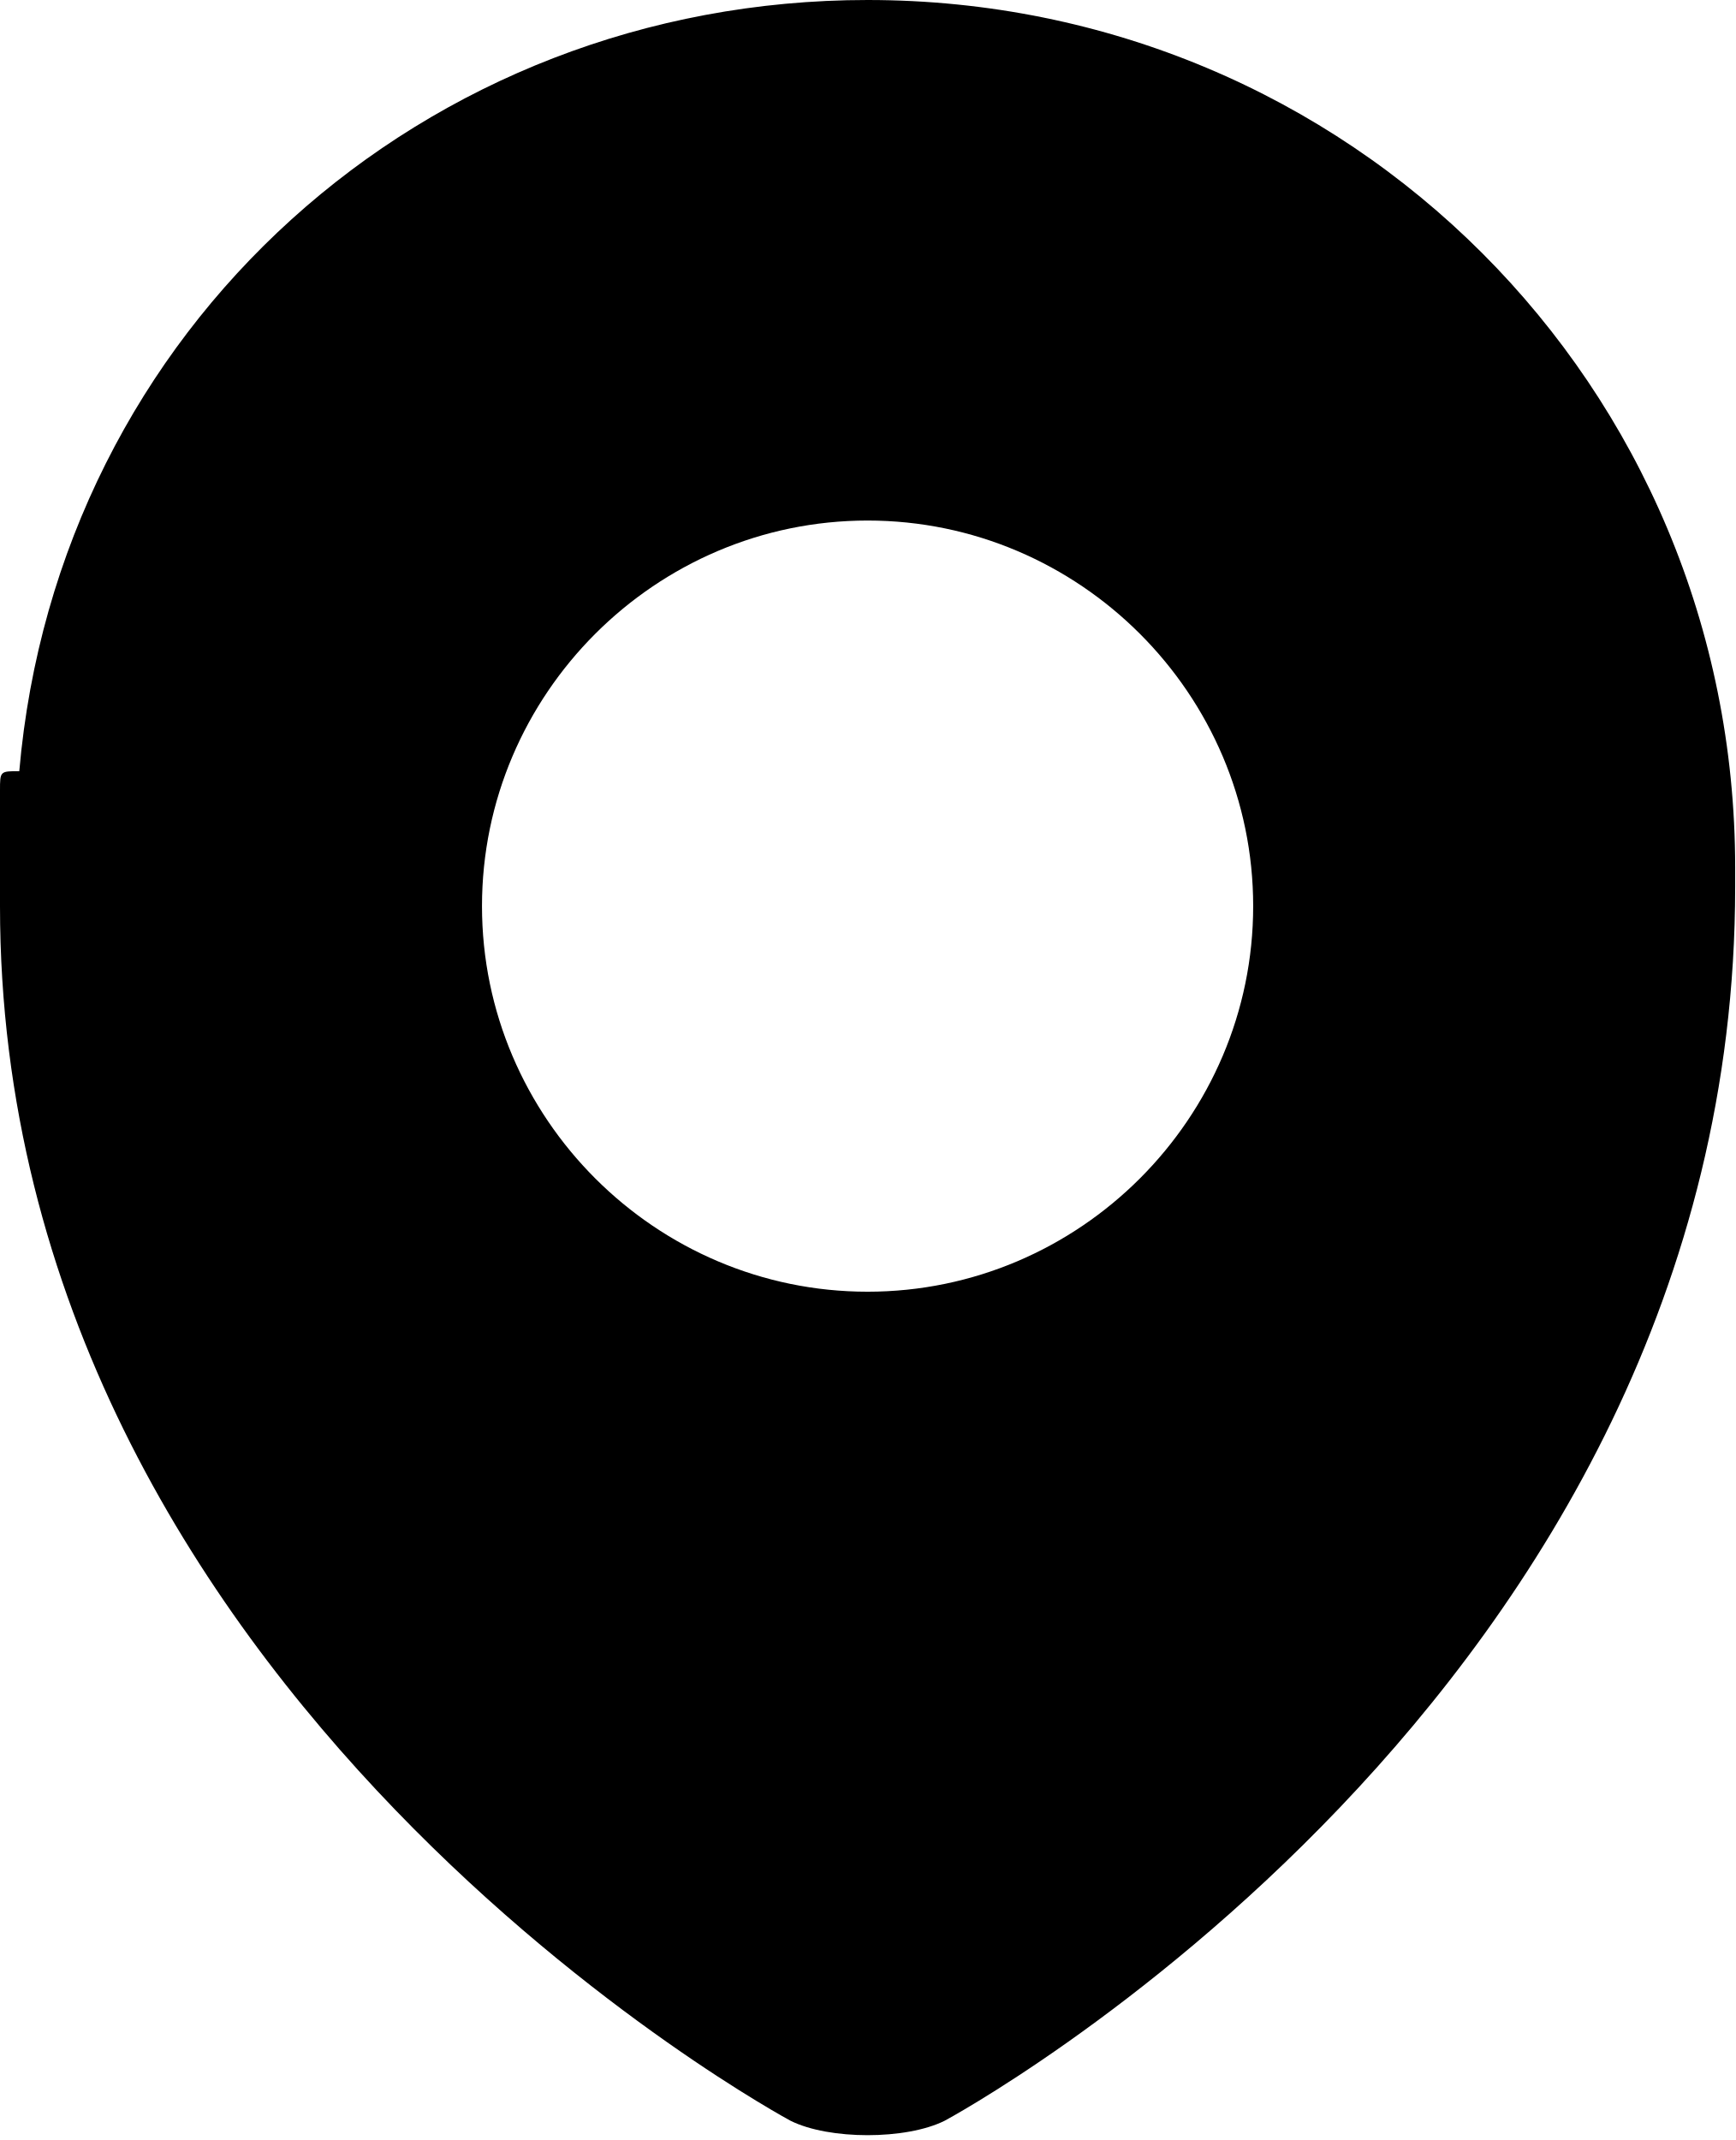
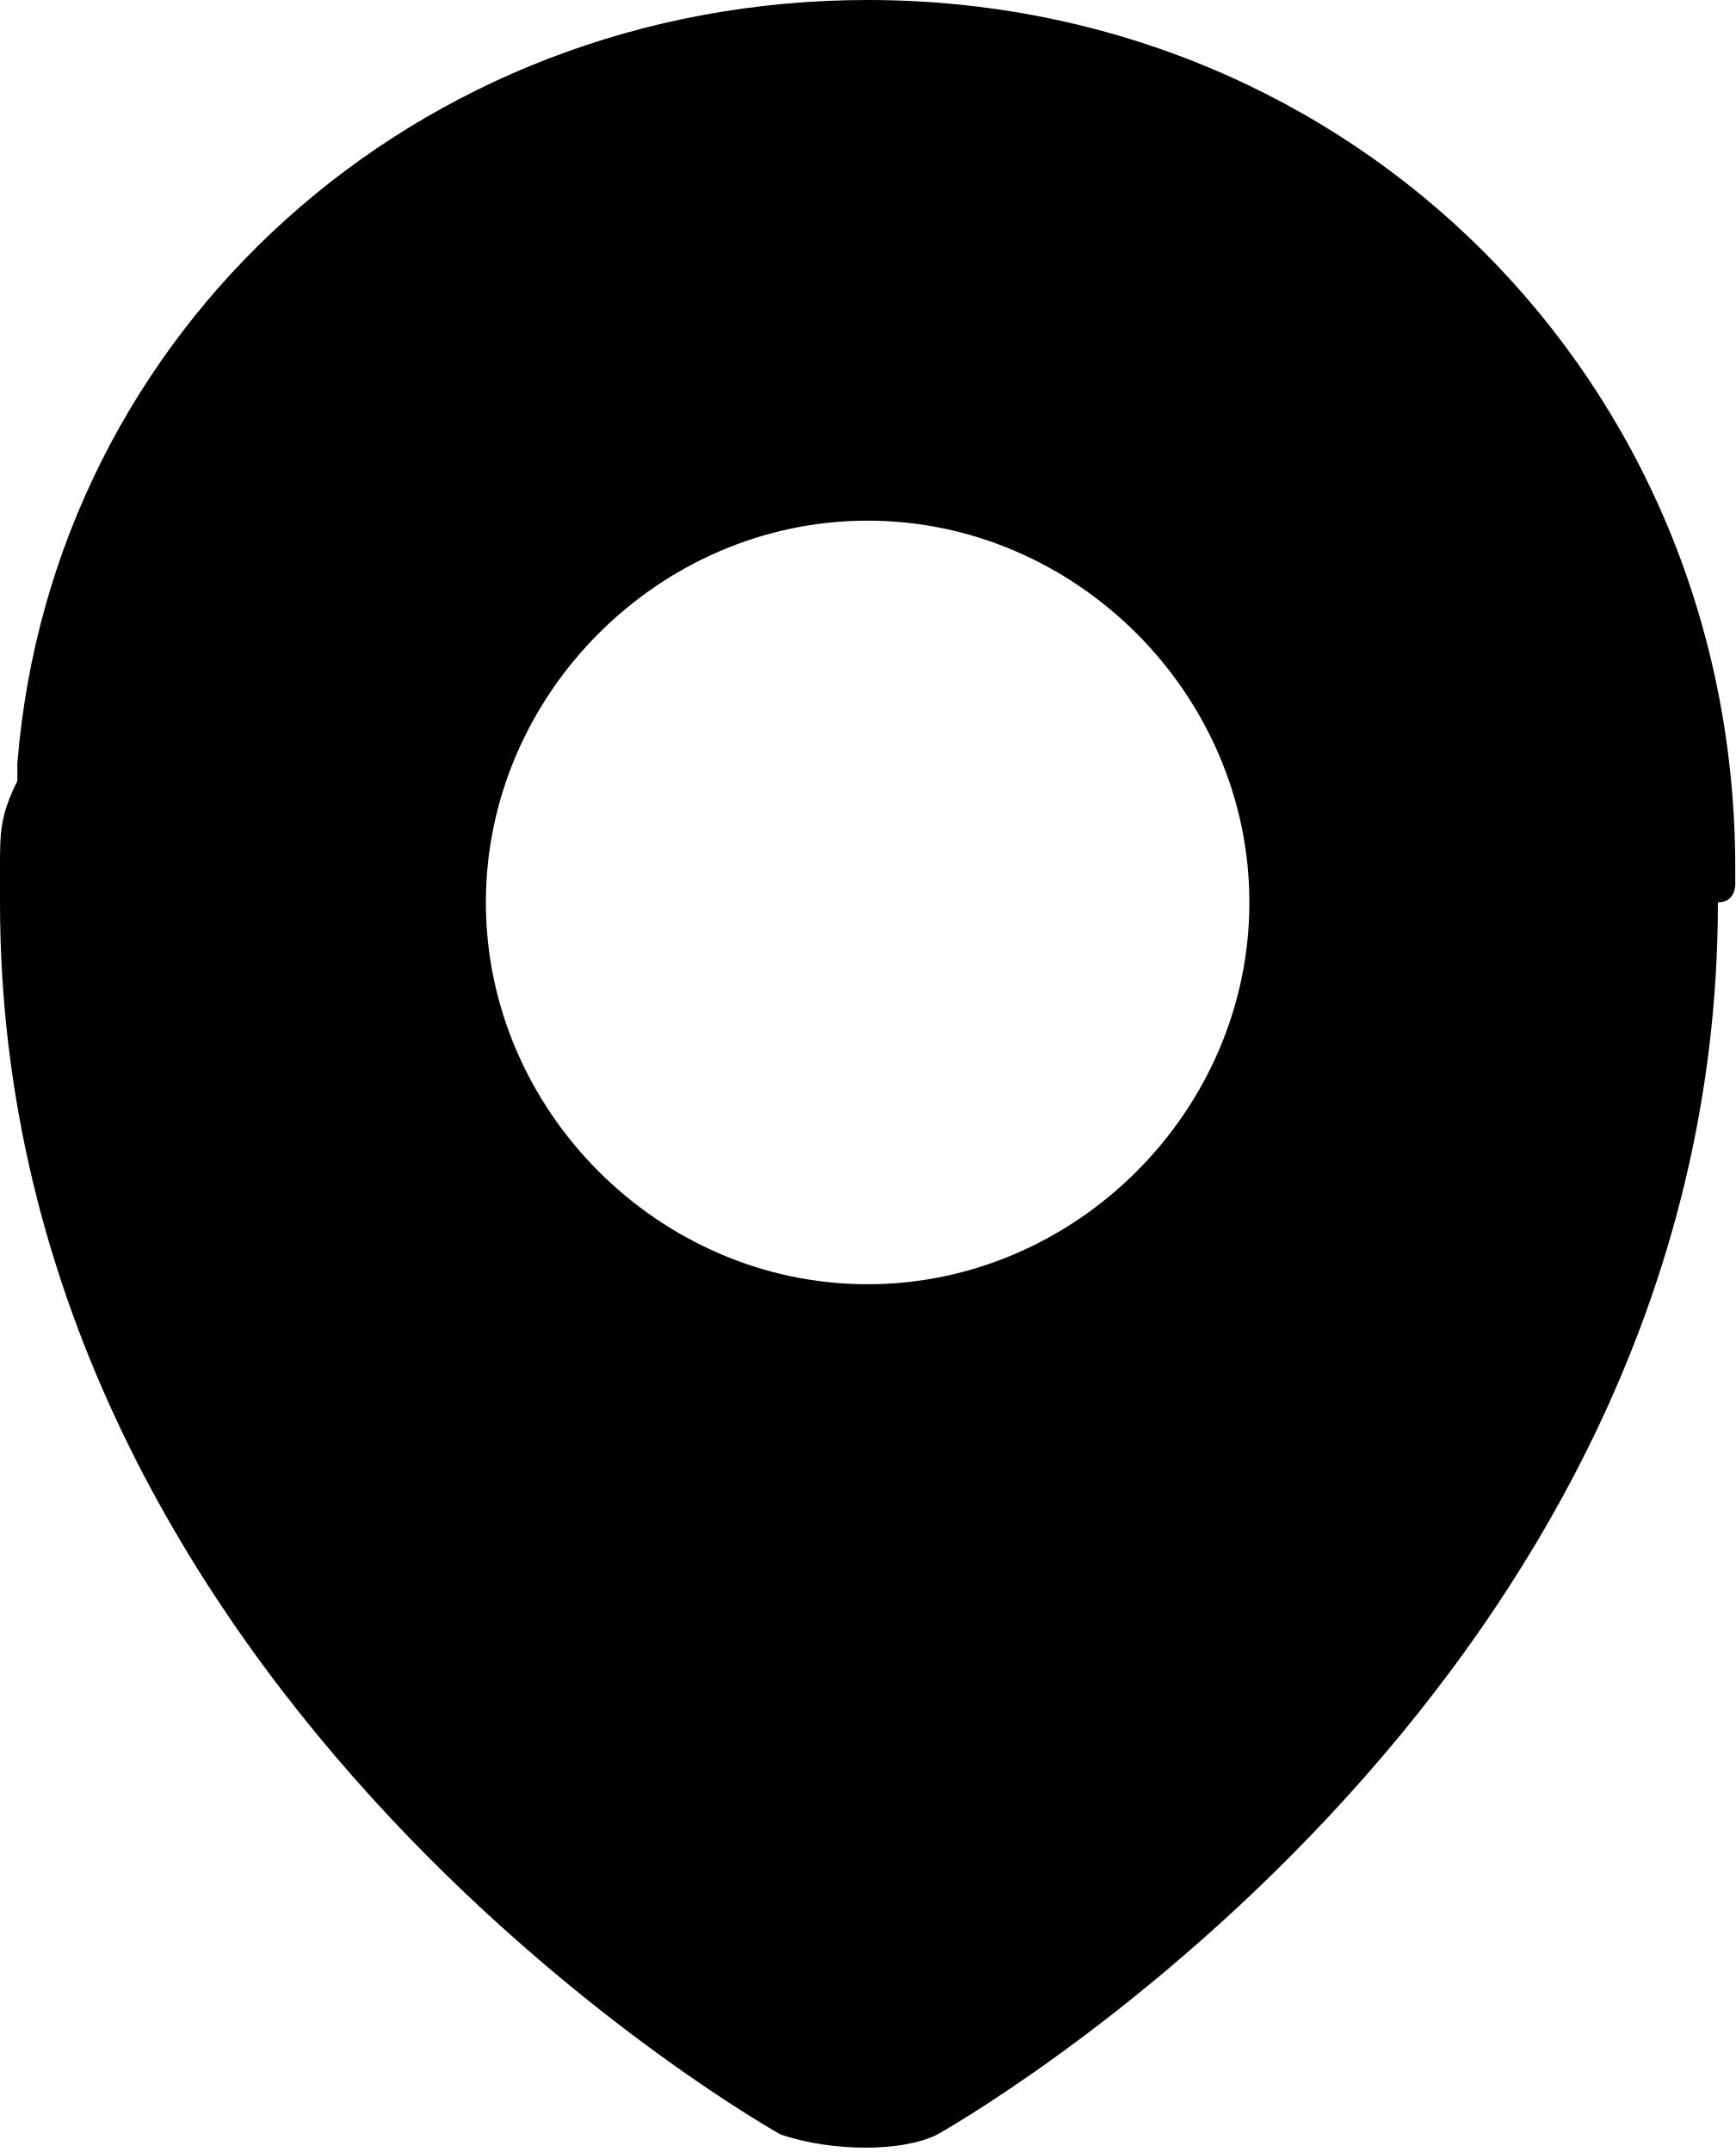
- <svg xmlns="http://www.w3.org/2000/svg" version="1.1" id="Слой_1" x="0px" y="0px" viewBox="0 0 9 11.1" style="enable-background:new 0 0 9 11.1;" xml:space="preserve">
-   <path d="M-4689-2831.4c0,0,0-0.1,0-0.1c0-2.5-2-4.5-4.5-4.5c-2.3,0-4.2,1.7-4.4,4c0,0,0,0.1,0,0.1c0,0.1,0,0.3,0,0.4  c0,0,0,0.1,0,0.1c0,0,0,0.1,0,0.1c0,4.1,4.1,6.4,4.1,6.4c0.2,0.1,0.6,0.1,0.8,0C-4693.1-2825-4689-2827.2-4689-2831.4  C-4689-2831.4-4689-2831.4-4689-2831.4z M-4693.5-2829.3c-1.1,0-2-0.9-2-2s0.9-2,2-2c1.1,0,2,0.9,2,2S-4692.4-2829.3-4693.5-2829.3z  " />
-   <path d="M9,4.6c0,0,0-0.1,0-0.1C9,2,7,0,4.5,0C2.2,0,0.3,1.7,0.1,4C0,4,0,4,0,4.1c0,0.1,0,0.3,0,0.4c0,0,0,0.1,0,0.1  c0,0,0,0.1,0,0.1C0,8.8,4.1,11,4.1,11c0.2,0.1,0.6,0.1,0.8,0C4.9,11,9,8.8,9,4.6C9,4.6,9,4.6,9,4.6z M4.5,6.7c-1.1,0-2-0.9-2-2  s0.9-2,2-2s2,0.9,2,2S5.6,6.7,4.5,6.7z" />
+ <svg xmlns="http://www.w3.org/2000/svg" version="1.1" id="Слой_1" x="0px" y="0px" viewBox="0 0 10 12.4" style="enable-background:new 0 0 10 12.4;" xml:space="preserve">
+   <path d="M10,5.1c0,0,0-0.1,0-0.1c0-2.8-2.2-5-5-5C2.4,0,0.3,1.9,0.1,4.4c0,0,0,0.1,0,0.1C0,4.7,0,4.8,0,5  c0,0,0,0.1,0,0.1c0,0,0,0.1,0,0.1c0,4.6,4.5,7.1,4.5,7.1c0.3,0.1,0.7,0.1,0.9,0c0,0,4.5-2.5,4.5-7.1C10,5.2,10,5.1,10,5.1z M5,7.4  c-1.2,0-2.2-1-2.2-2.2S3.8,3,5,3s2.2,1,2.2,2.2S6.2,7.4,5,7.4z" />
</svg>
